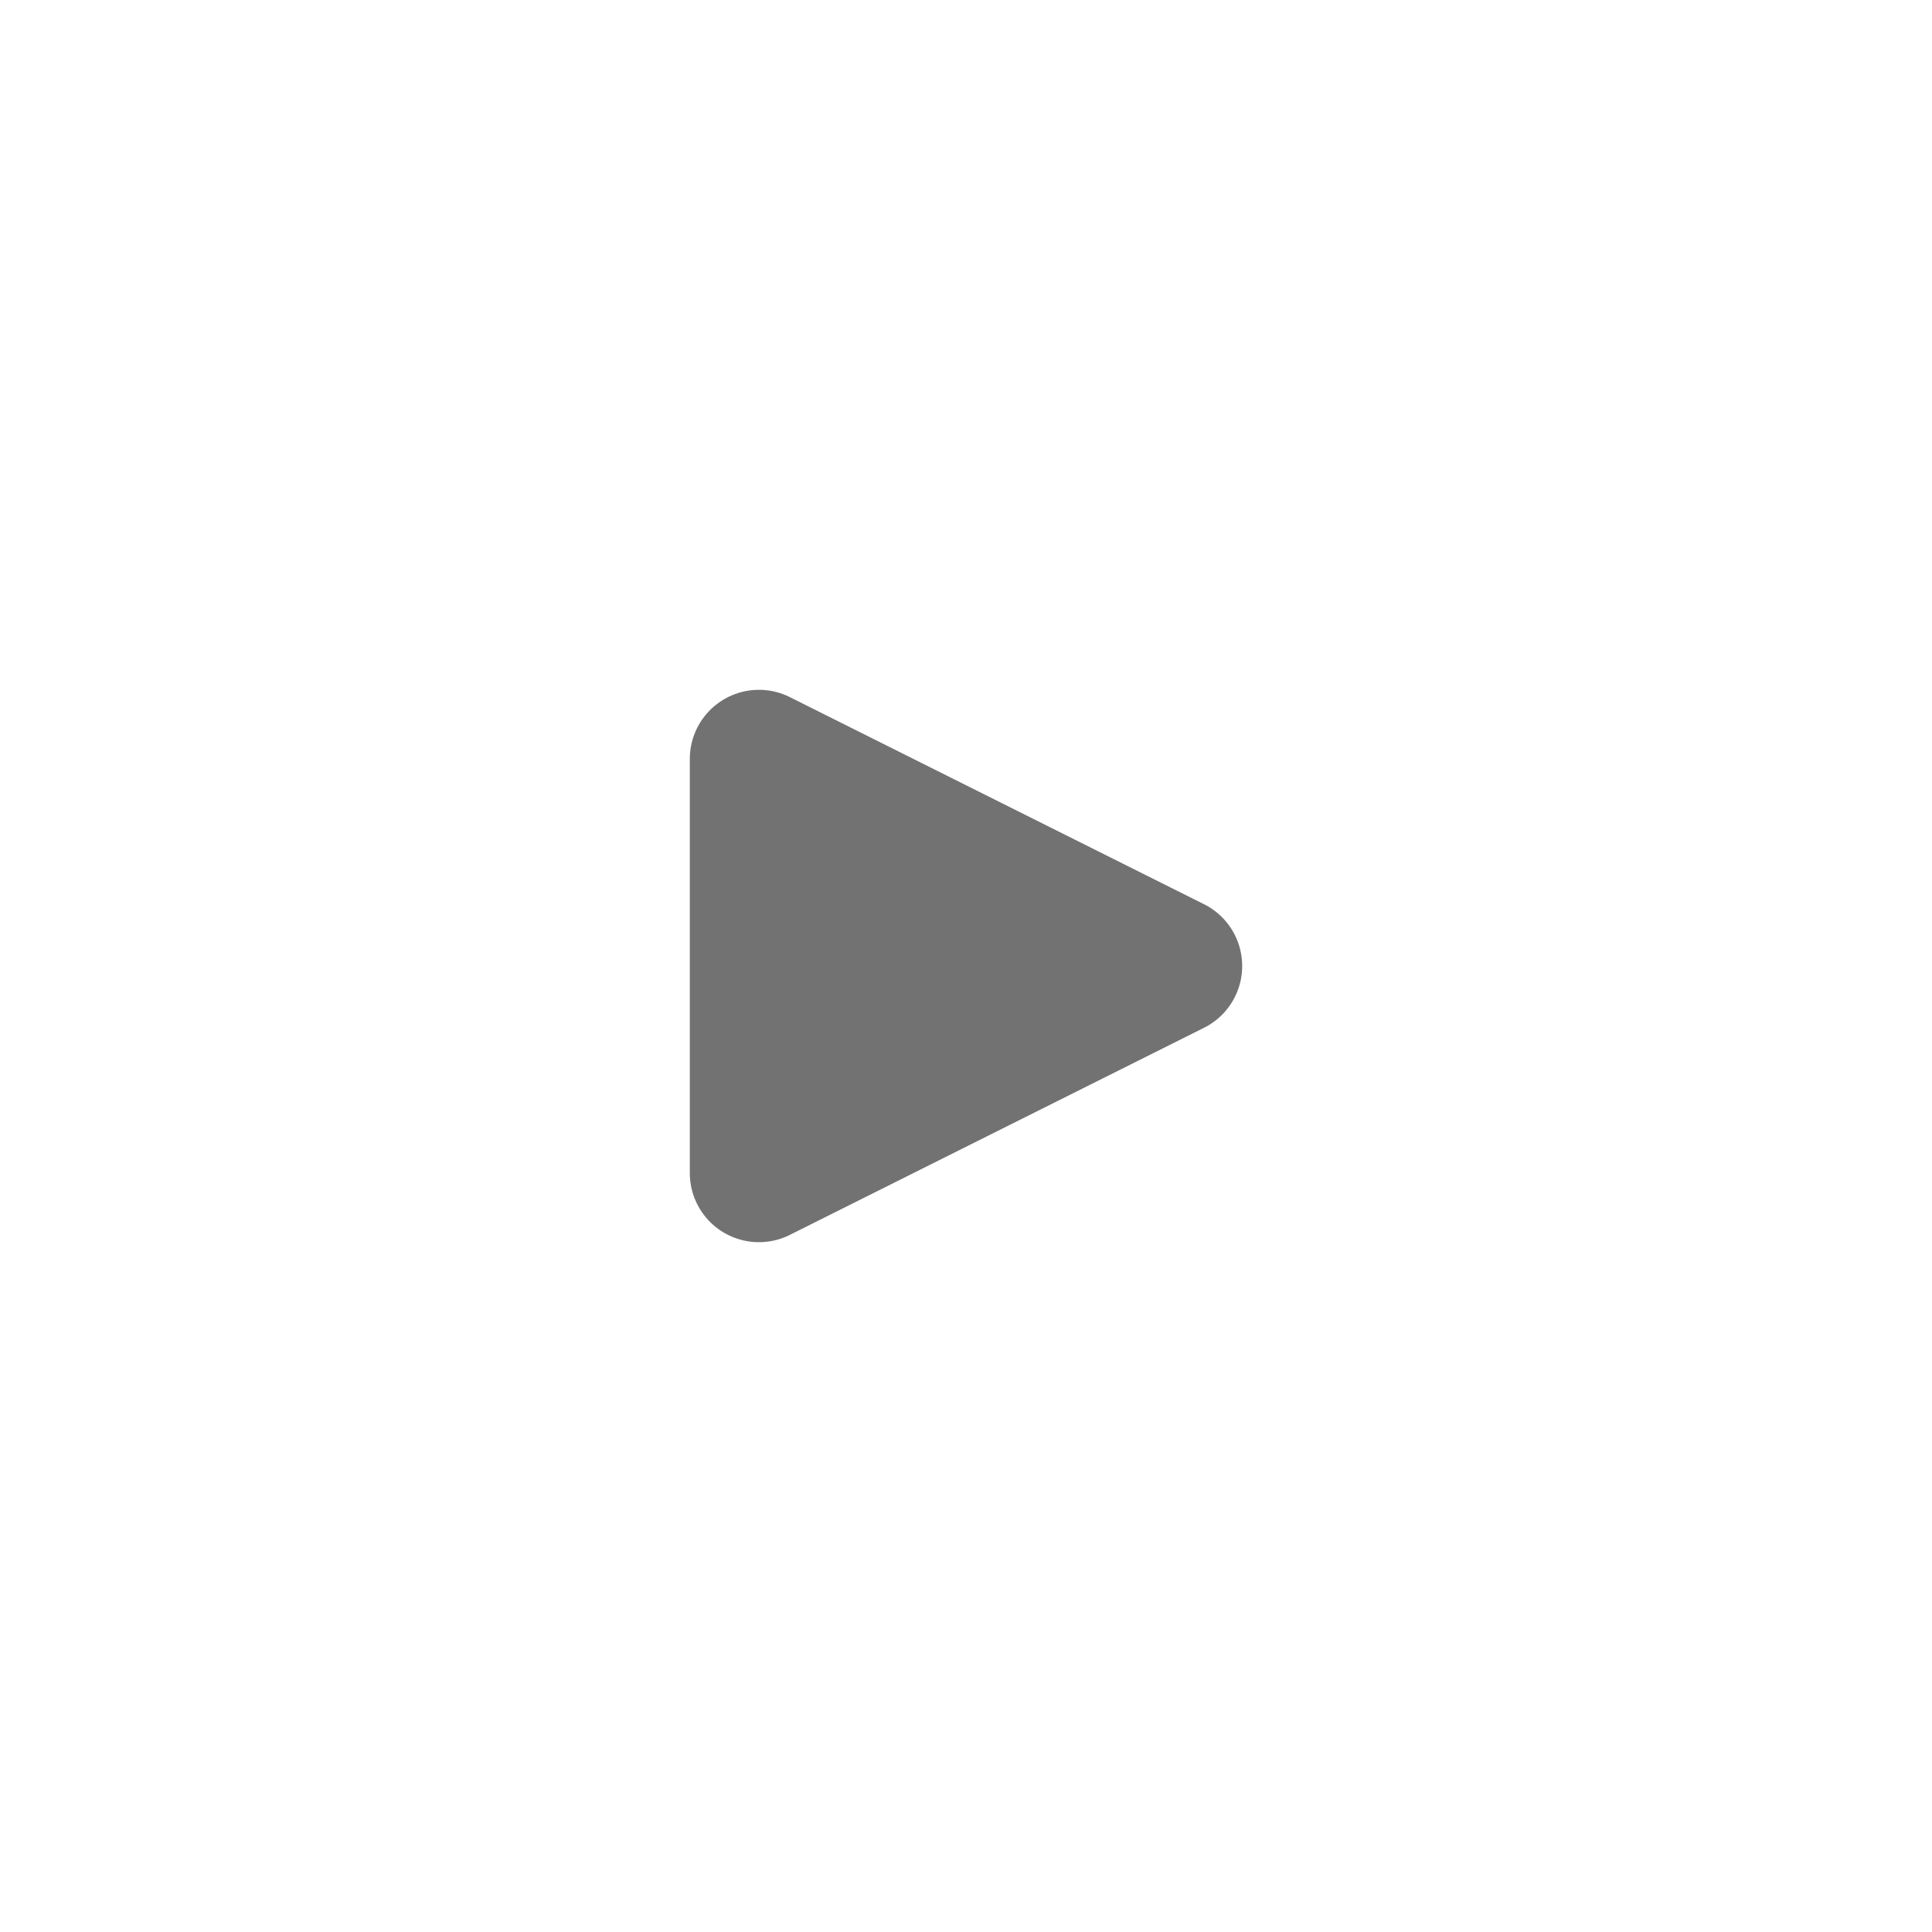
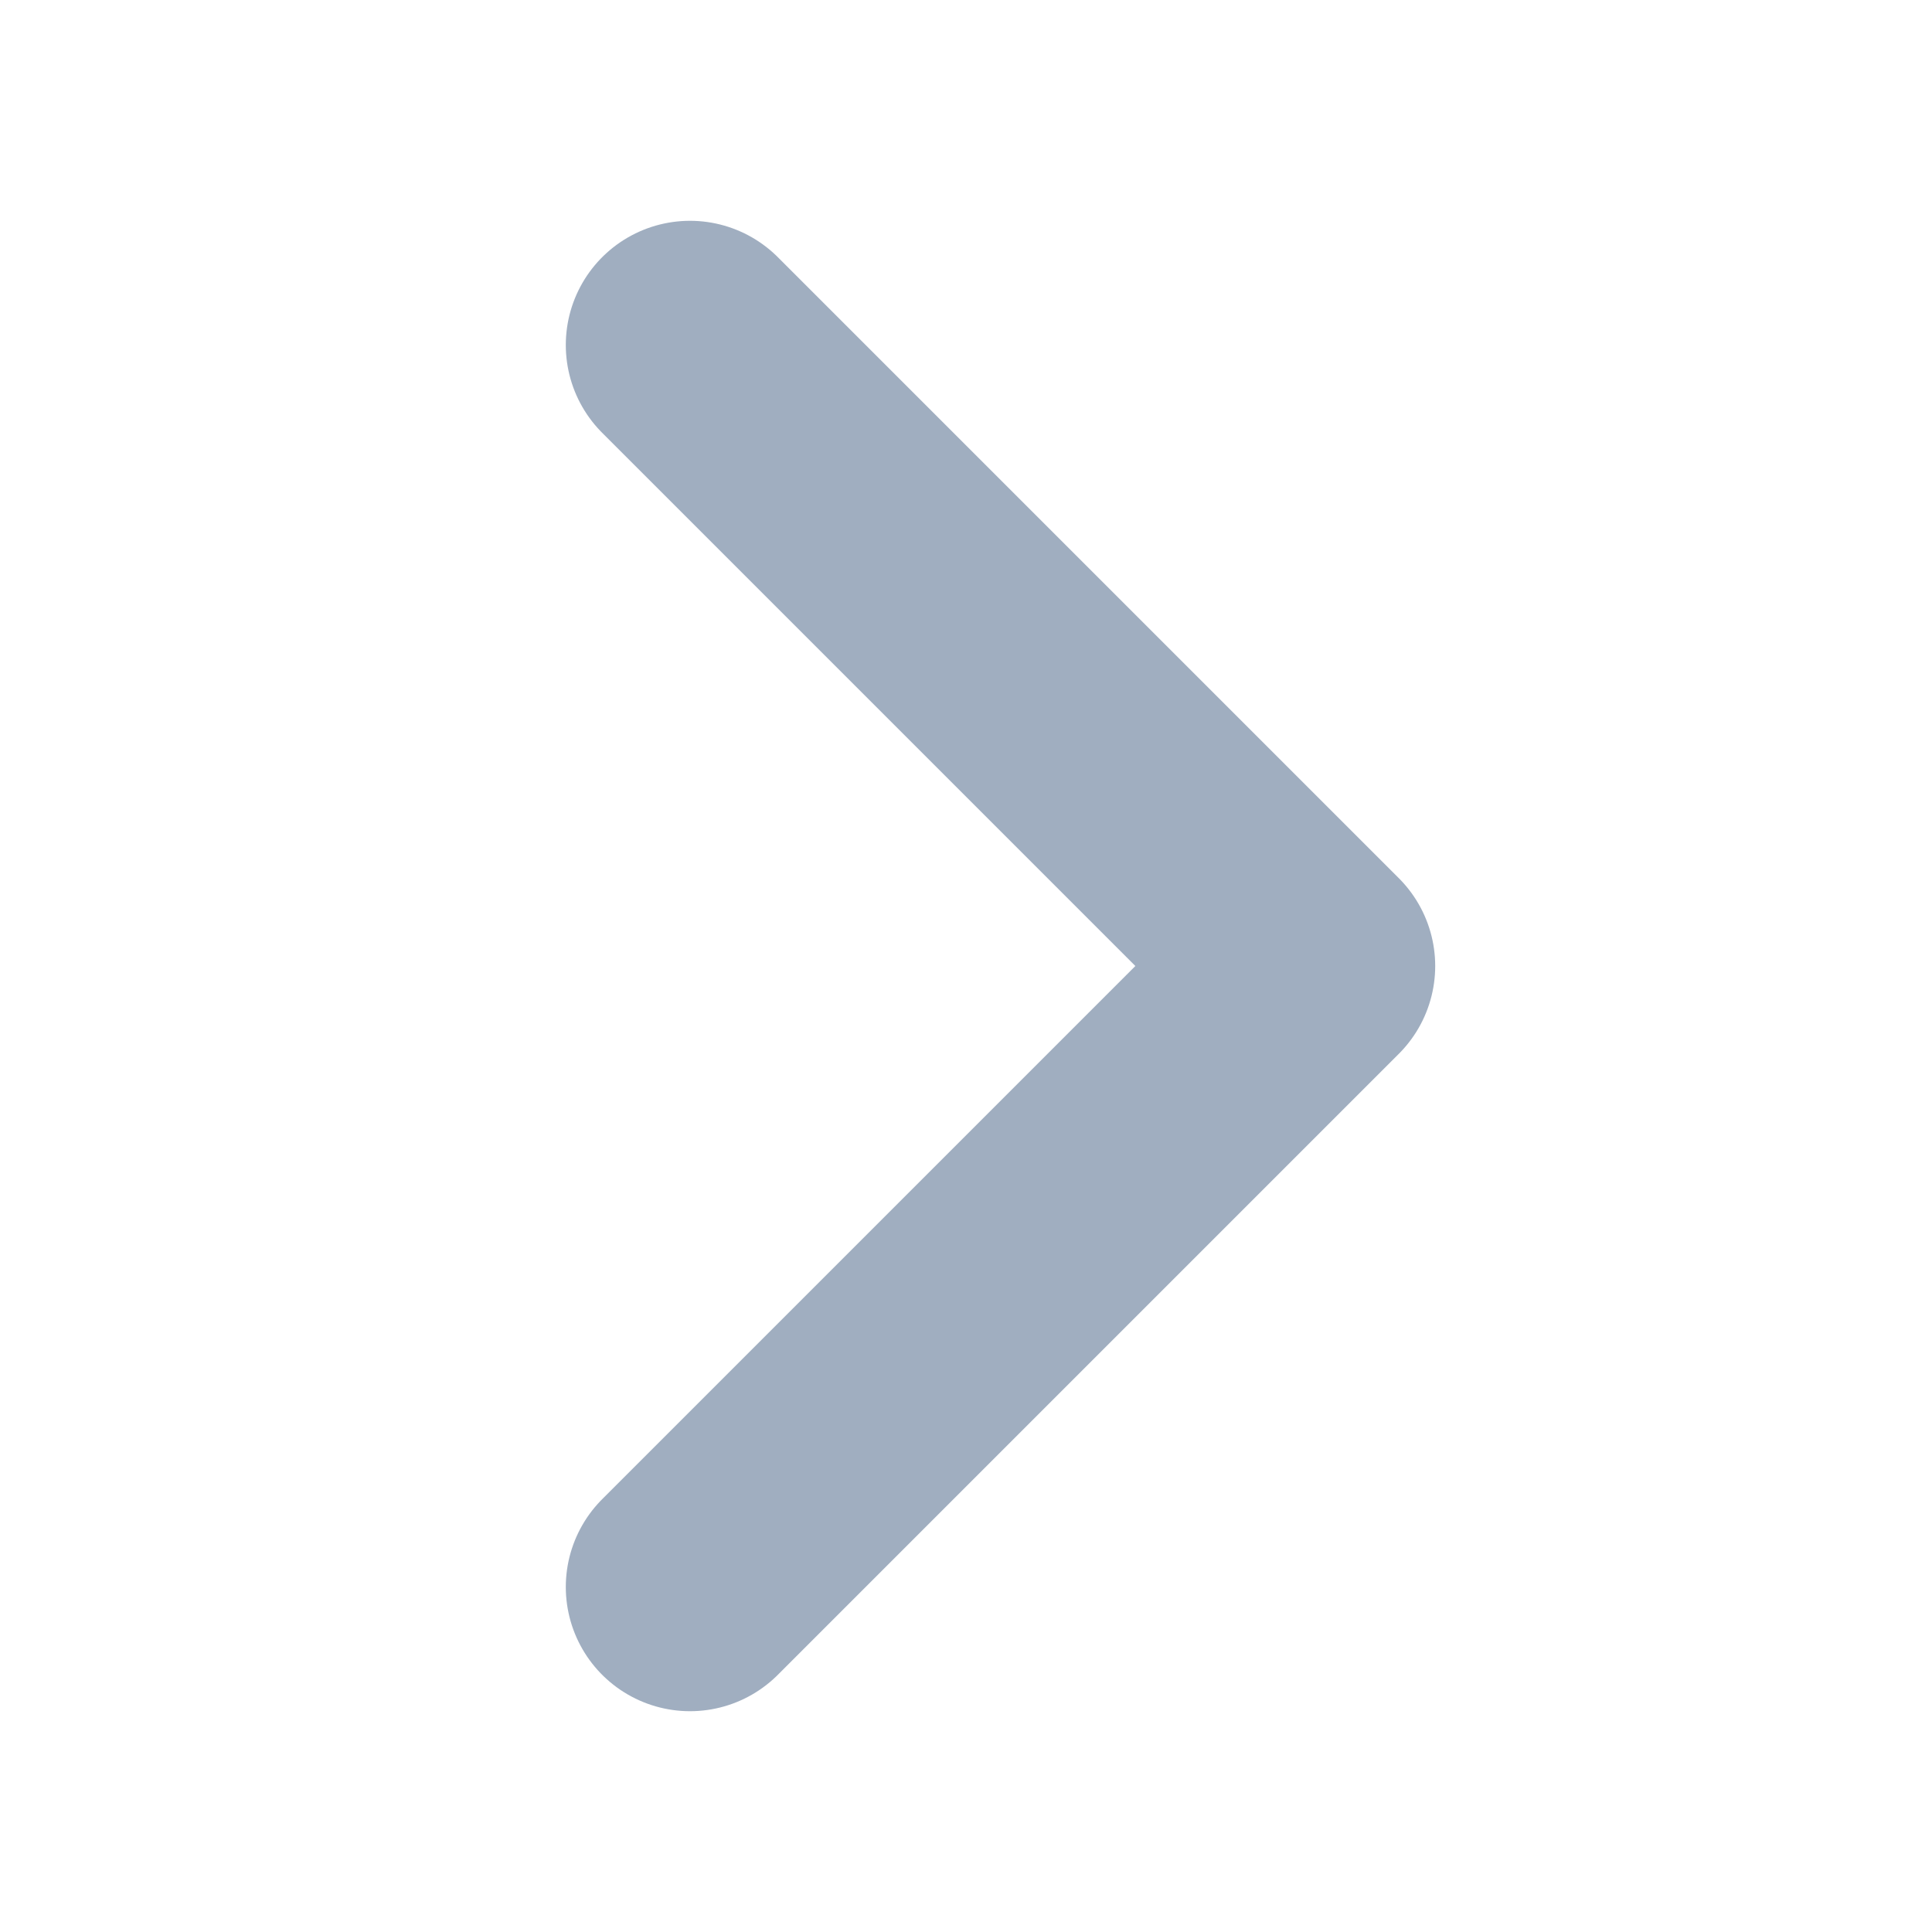
- <svg xmlns="http://www.w3.org/2000/svg" width="14" height="14" viewBox="0 0 3.704 3.704">
-   <path d="M1.455 1.455v.794l.794-.397z" fill="#727272" stroke="#727272" stroke-width=".265" stroke-linecap="round" stroke-linejoin="round" />
+ <svg xmlns="http://www.w3.org/2000/svg" width="14" height="14" viewBox="0 0 14 14">
+   <path d="M5 2.5L9.5 7L5 11.5" fill="none" stroke="#A0AEC0" stroke-width="1.8" stroke-linecap="round" stroke-linejoin="round" />
</svg>
